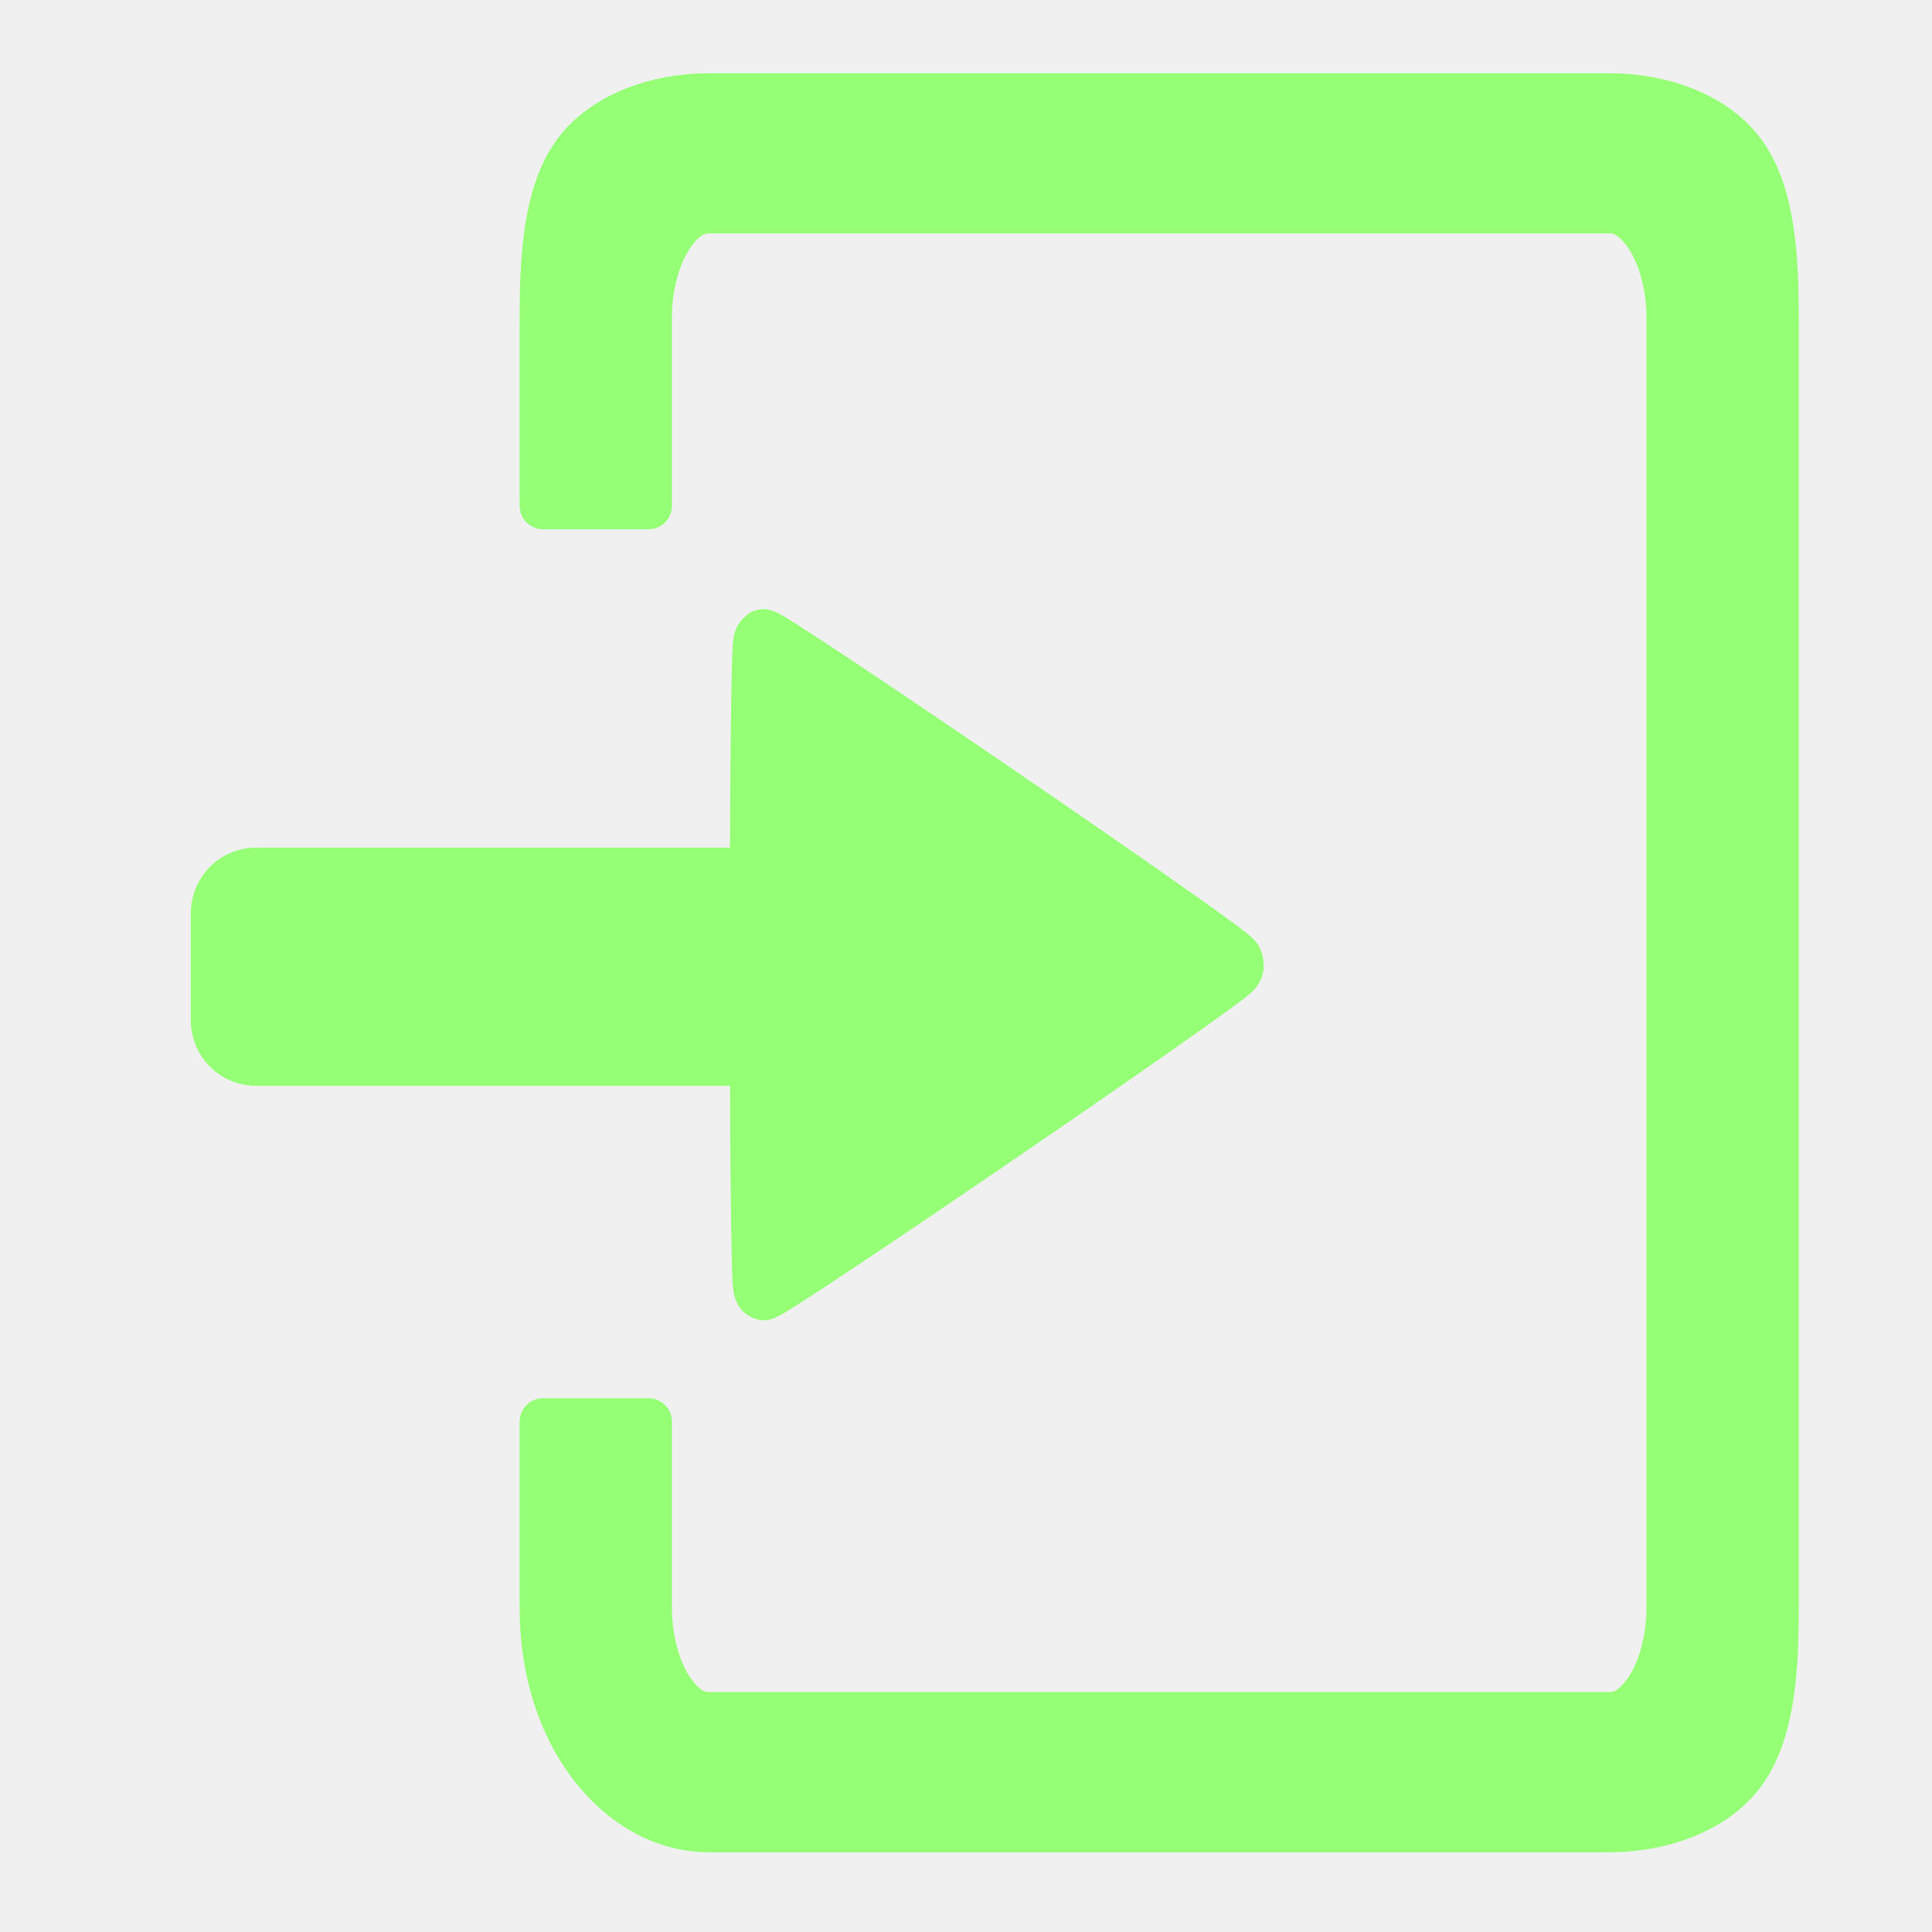
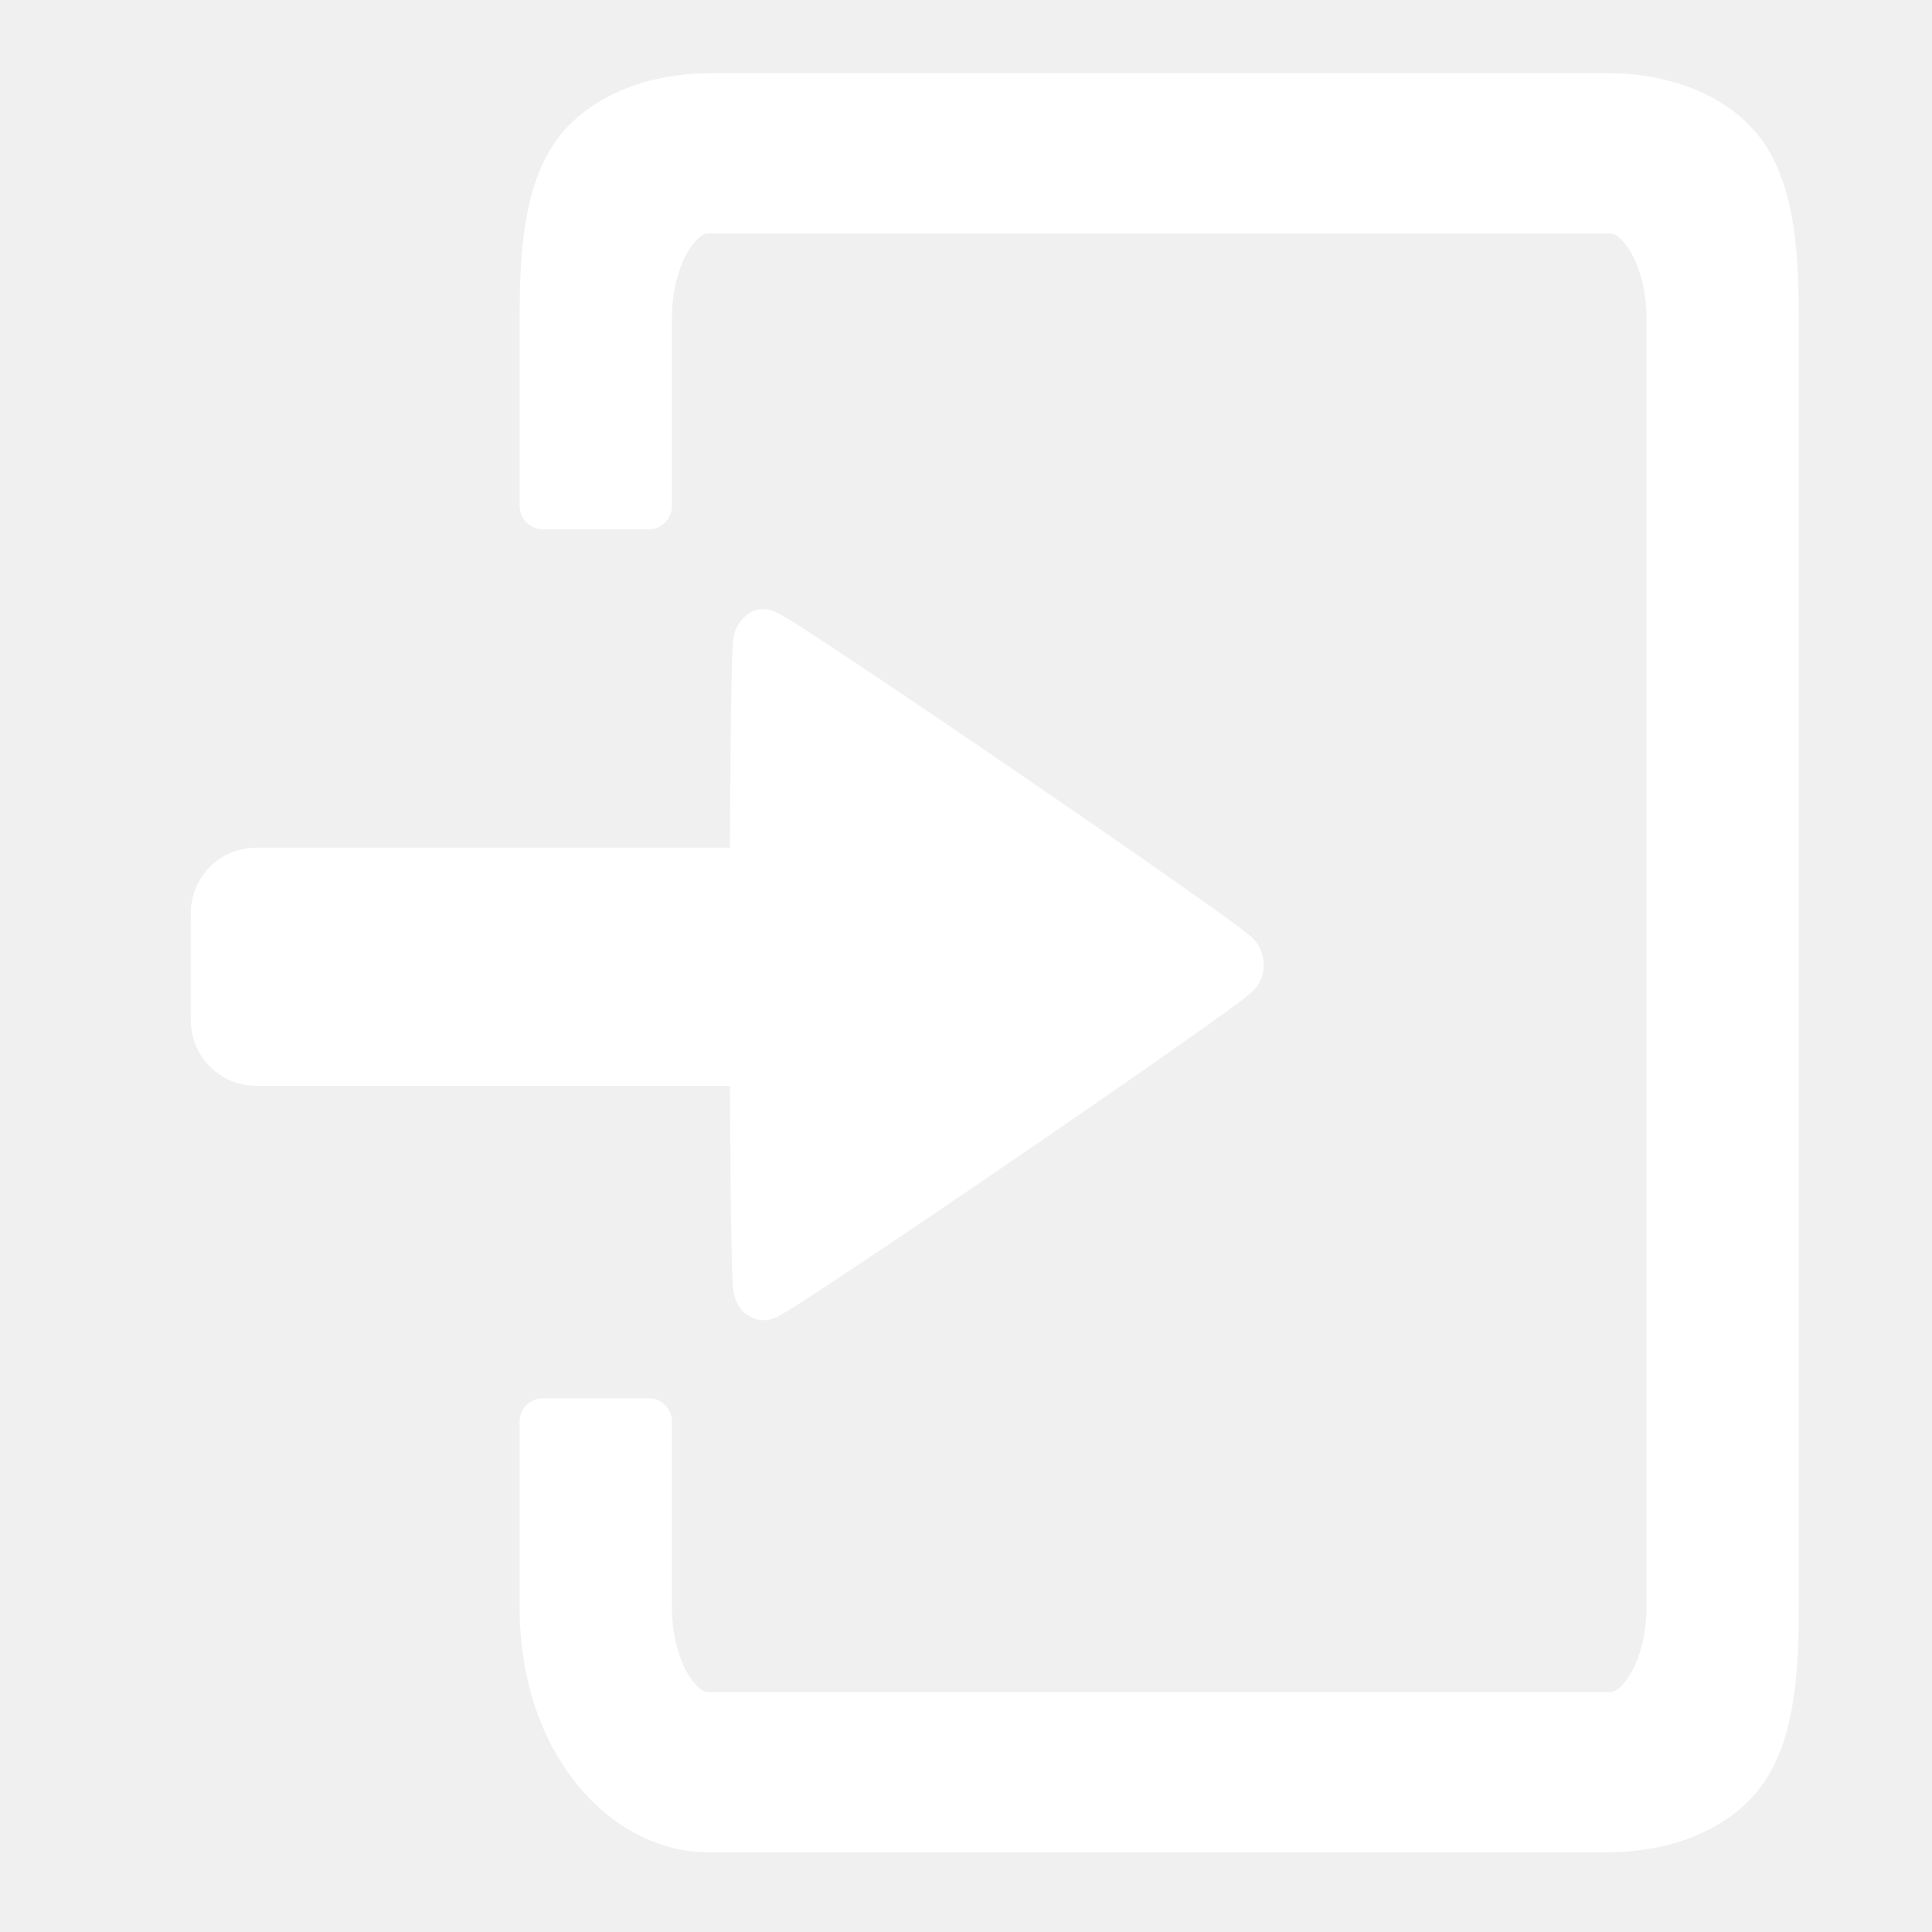
<svg xmlns="http://www.w3.org/2000/svg" width="32" height="32" id="svg2" version="1.1">
  <defs id="defs4">
    <linearGradient id="linearGradient3979">
      <stop style="stop-color:#dff1f7;stop-opacity:0.446;" offset="0" id="stop3981" />
      <stop style="stop-color:#ffffff;stop-opacity:0.092;" offset="1" id="stop3983" />
    </linearGradient>
  </defs>
  <g id="layer1" transform="translate(0,-1020.362)">
-     <path style="font-size:medium;font-style:normal;font-variant:normal;font-weight:normal;font-stretch:normal;text-indent:0;text-align:start;text-decoration:none;line-height:normal;letter-spacing:normal;word-spacing:normal;text-transform:none;direction:ltr;block-progression:tb;writing-mode:lr-tb;text-anchor:start;baseline-shift:baseline;color:#000000;fill:#95ff76;fill-opacity:1;stroke:#95ff76;stroke-width:0.775;stroke-linecap:round;stroke-linejoin:round;stroke-miterlimit:4;stroke-opacity:1;stroke-dasharray:none;marker:none;visibility:visible;display:inline;overflow:visible;enable-background:accumulate;font-family:Sans;-inkscape-font-specification:Sans" d="m 11.741,1021.962 c -0.836,0 -1.759,0.3 -2.229,0.975 -0.47,0.675 -0.518,1.743 -0.518,2.683 l 0,3.121 1.748,0 0,-3.121 c 0,-0.563 0.161,-1.069 0.375,-1.376 0.213,-0.306 0.414,-0.403 0.624,-0.403 l 14.918,0 c 0.211,0 0.411,0.097 0.624,0.403 0.213,0.306 0.375,0.812 0.375,1.376 l 0,21.376 c 0,0.563 -0.161,1.069 -0.375,1.376 -0.213,0.306 -0.414,0.403 -0.624,0.403 l -14.918,0 c -0.211,0 -0.411,-0.097 -0.624,-0.403 -0.213,-0.306 -0.375,-0.812 -0.375,-1.376 l 0,-3.087 -1.748,0 0,3.087 c 0,0.941 0.248,1.808 0.718,2.483 0.47,0.675 1.192,1.175 2.029,1.175 l 14.918,0 c 0.836,-10e-5 1.759,-0.3 2.229,-0.975 0.47,-0.675 0.518,-1.743 0.518,-2.683 l 0,-21.376 c 0,-0.941 -0.048,-2.009 -0.518,-2.683 -0.47,-0.675 -1.392,-0.975 -2.229,-0.975 z" id="rect4150" />
-     <g id="g4198" transform="matrix(0.8890578,0,0,1,1.954086,-1.015611)" style="stroke-width:0.106;stroke-miterlimit:4;stroke-dasharray:none;stroke:#95ff76;stroke-opacity:1;fill:#95ff76;fill-opacity:1">
-       <path style="fill:#95ff76;fill-opacity:1;stroke:#95ff76;stroke-width:0.973;stroke-linecap:round;stroke-linejoin:round;stroke-miterlimit:4;stroke-opacity:1;stroke-dasharray:none" d="m 2.572,1035.904 11.745,0 c 0.404,0 0.73,0.27 0.73,0.606 l 0,1.76 c 0,0.335 -0.325,0.606 -0.73,0.606 l -11.745,0 c -0.404,0 -0.73,-0.27 -0.73,-0.606 l 0,-1.76 c 0,-0.335 0.325,-0.606 0.73,-0.606 z" id="rect4152" />
-       <path style="fill:#95ff76;fill-opacity:1;stroke:#95ff76;stroke-width:1.119;stroke-linecap:round;stroke-linejoin:round;stroke-miterlimit:4;stroke-opacity:1;stroke-dasharray:none" d="m 12.023,1042.687 c -0.088,-0.054 -0.088,-10.607 0,-10.66 0.088,-0.054 8.765,5.223 8.765,5.33 0,0.106 -8.677,5.383 -8.765,5.33 z" id="path4154" />
+     <path style="font-size:medium;font-style:normal;font-variant:normal;font-weight:normal;font-stretch:normal;text-indent:0;text-align:start;text-decoration:none;line-height:normal;letter-spacing:normal;word-spacing:normal;text-transform:none;direction:ltr;block-progression:tb;writing-mode:lr-tb;text-anchor:start;baseline-shift:baseline;color:#000000;fill:#ffffff;fill-opacity:1;stroke:#ffffff;stroke-width:0.775;stroke-linecap:round;stroke-linejoin:round;stroke-miterlimit:4;stroke-opacity:1;stroke-dasharray:none;marker:none;visibility:visible;display:inline;overflow:visible;enable-background:accumulate;font-family:Sans;-inkscape-font-specification:Sans" d="m 11.741,1021.962 c -0.836,0 -1.759,0.3 -2.229,0.975 -0.47,0.675 -0.518,1.743 -0.518,2.683 l 0,3.121 1.748,0 0,-3.121 c 0,-0.563 0.161,-1.069 0.375,-1.376 0.213,-0.306 0.414,-0.403 0.624,-0.403 l 14.918,0 c 0.211,0 0.411,0.097 0.624,0.403 0.213,0.306 0.375,0.812 0.375,1.376 l 0,21.376 c 0,0.563 -0.161,1.069 -0.375,1.376 -0.213,0.306 -0.414,0.403 -0.624,0.403 l -14.918,0 c -0.211,0 -0.411,-0.097 -0.624,-0.403 -0.213,-0.306 -0.375,-0.812 -0.375,-1.376 l 0,-3.087 -1.748,0 0,3.087 c 0,0.941 0.248,1.808 0.718,2.483 0.47,0.675 1.192,1.175 2.029,1.175 l 14.918,0 c 0.836,-10e-5 1.759,-0.3 2.229,-0.975 0.47,-0.675 0.518,-1.743 0.518,-2.683 l 0,-21.376 c 0,-0.941 -0.048,-2.009 -0.518,-2.683 -0.47,-0.675 -1.392,-0.975 -2.229,-0.975 z" id="rect4150" />
+     <g id="g4198" transform="matrix(0.8890578,0,0,1,1.954086,-1.015611)" style="stroke-width:0.106;stroke-miterlimit:4;stroke-dasharray:none;stroke:#ffffff;stroke-opacity:1;fill:#ffffff;fill-opacity:1">
+       <path style="fill:#ffffff;fill-opacity:1;stroke:#ffffff;stroke-width:0.973;stroke-linecap:round;stroke-linejoin:round;stroke-miterlimit:4;stroke-opacity:1;stroke-dasharray:none" d="m 2.572,1035.904 11.745,0 c 0.404,0 0.73,0.27 0.73,0.606 l 0,1.76 c 0,0.335 -0.325,0.606 -0.73,0.606 l -11.745,0 c -0.404,0 -0.73,-0.27 -0.73,-0.606 l 0,-1.76 c 0,-0.335 0.325,-0.606 0.73,-0.606 z" id="rect4152" />
+       <path style="fill:#ffffff;fill-opacity:1;stroke:#ffffff;stroke-width:1.119;stroke-linecap:round;stroke-linejoin:round;stroke-miterlimit:4;stroke-opacity:1;stroke-dasharray:none" d="m 12.023,1042.687 c -0.088,-0.054 -0.088,-10.607 0,-10.66 0.088,-0.054 8.765,5.223 8.765,5.33 0,0.106 -8.677,5.383 -8.765,5.33 z" id="path4154" />
    </g>
  </g>
</svg>
